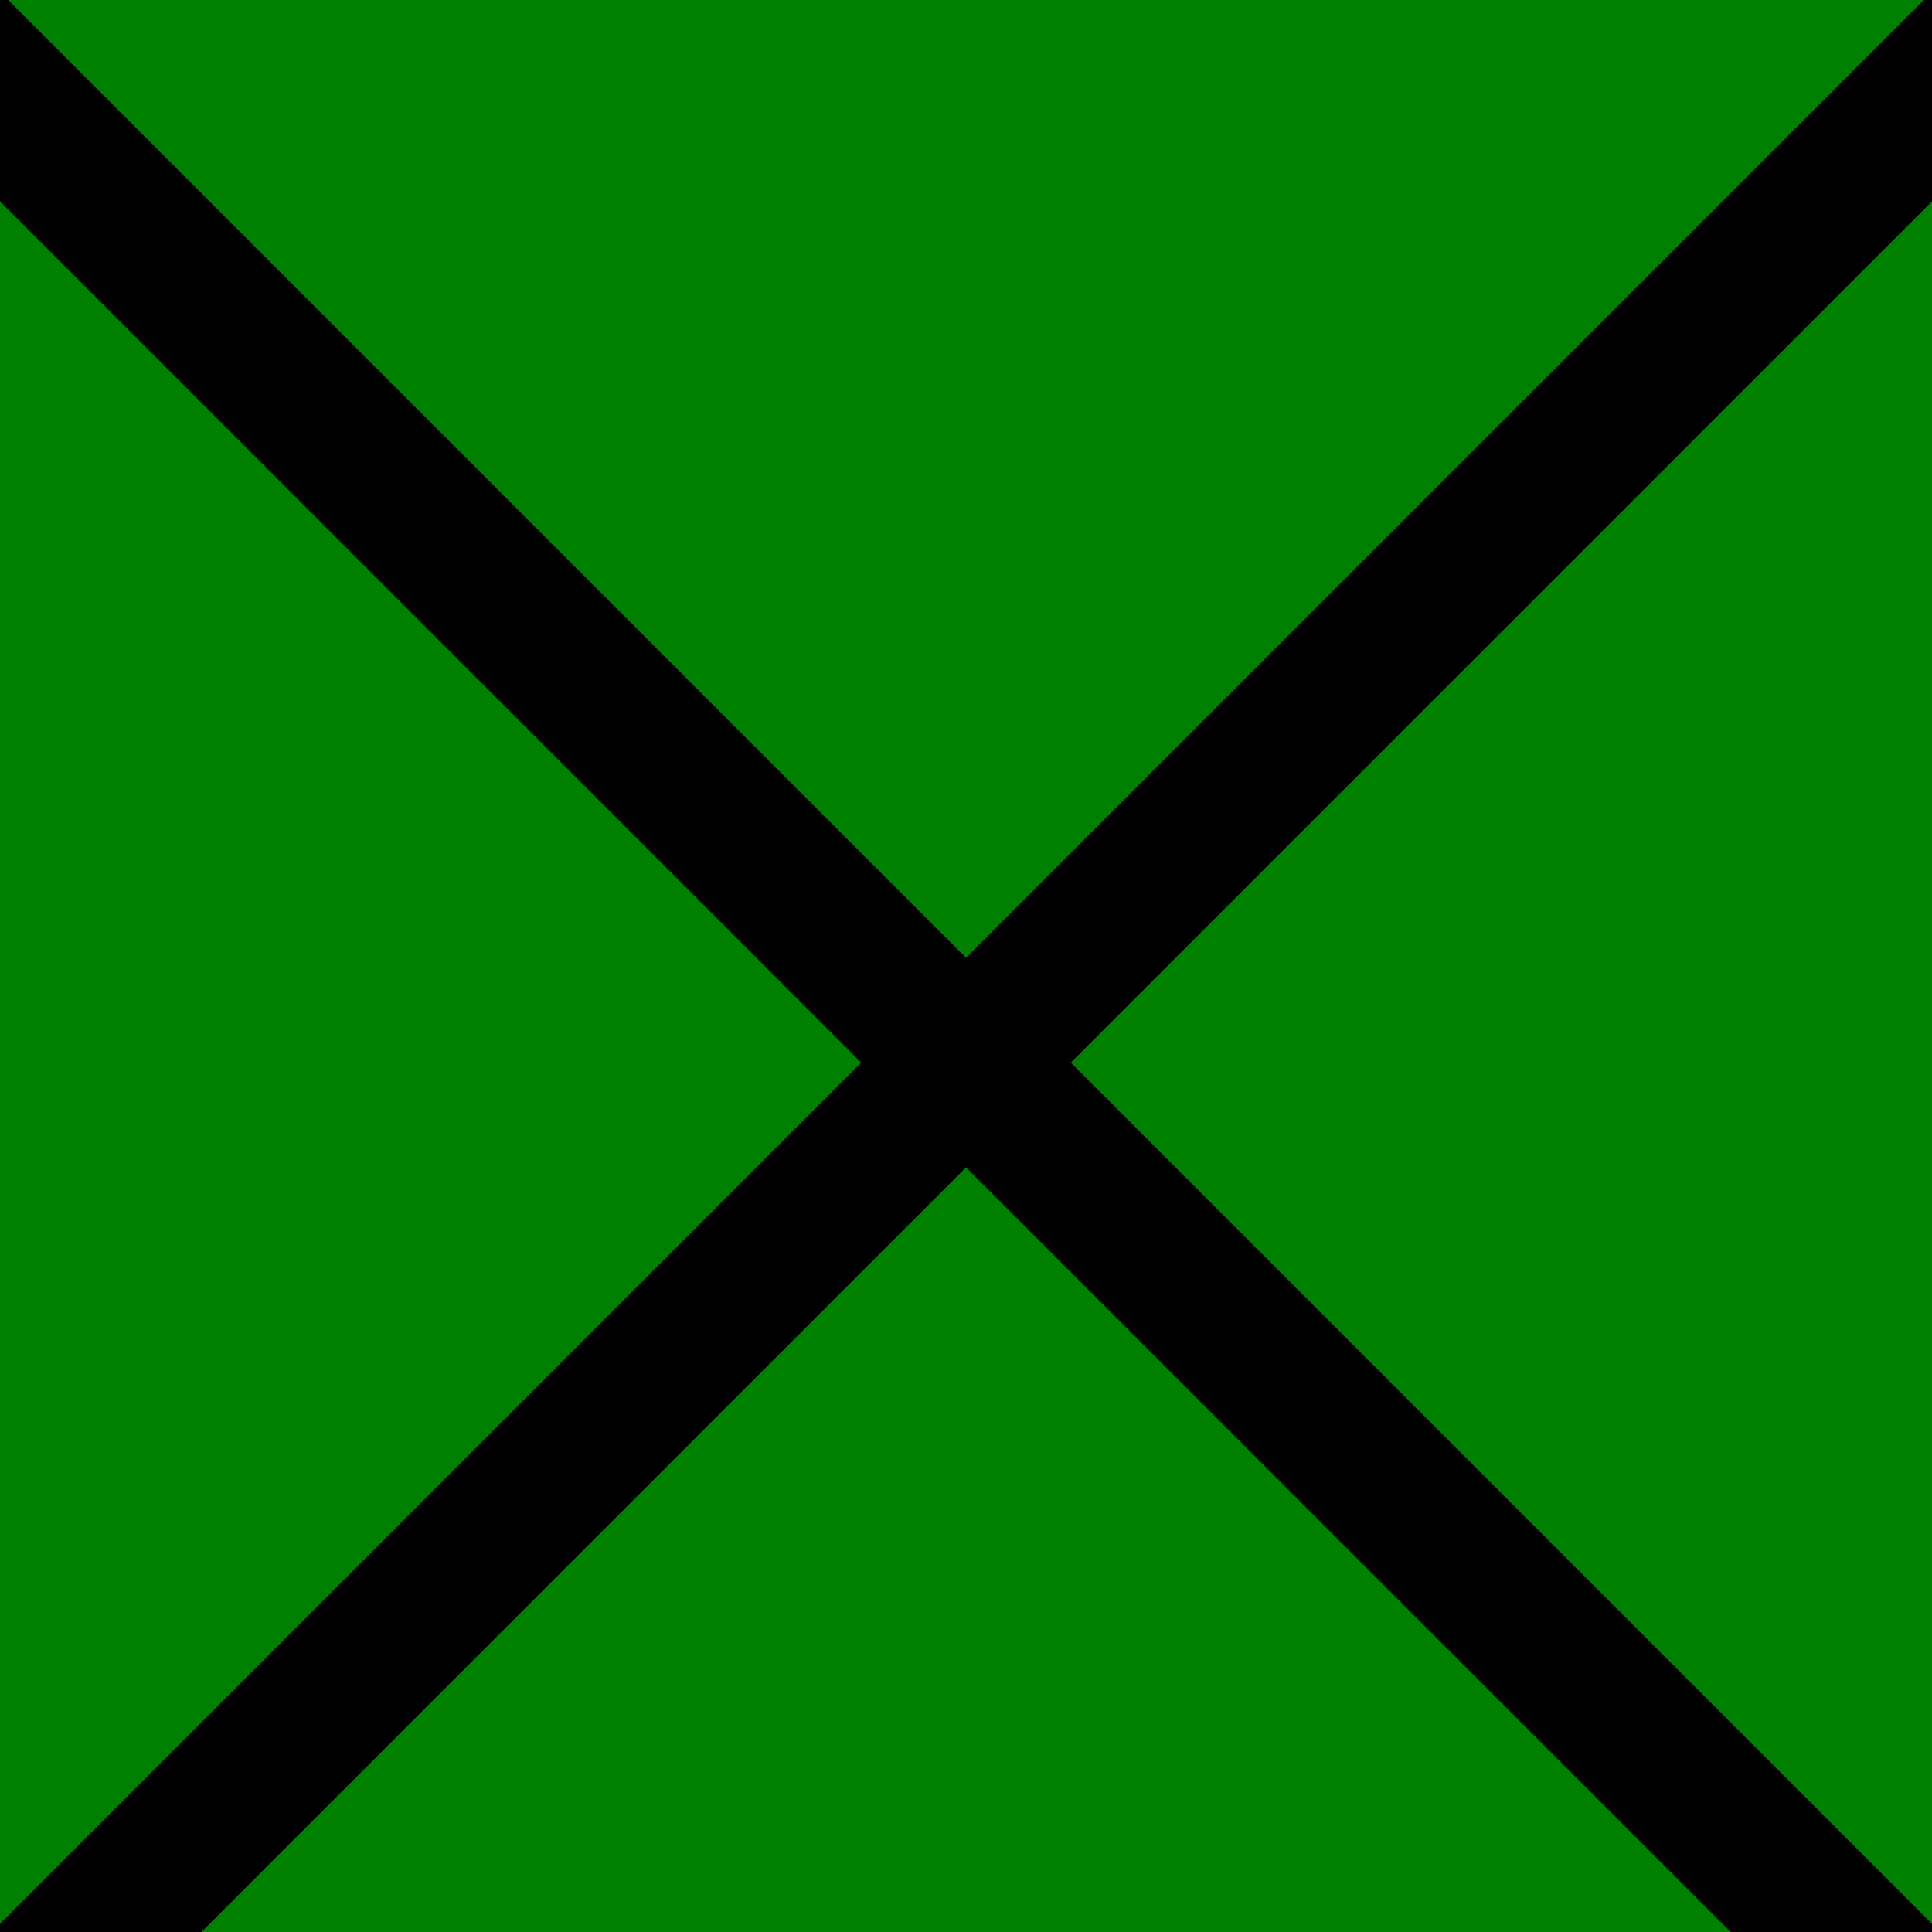
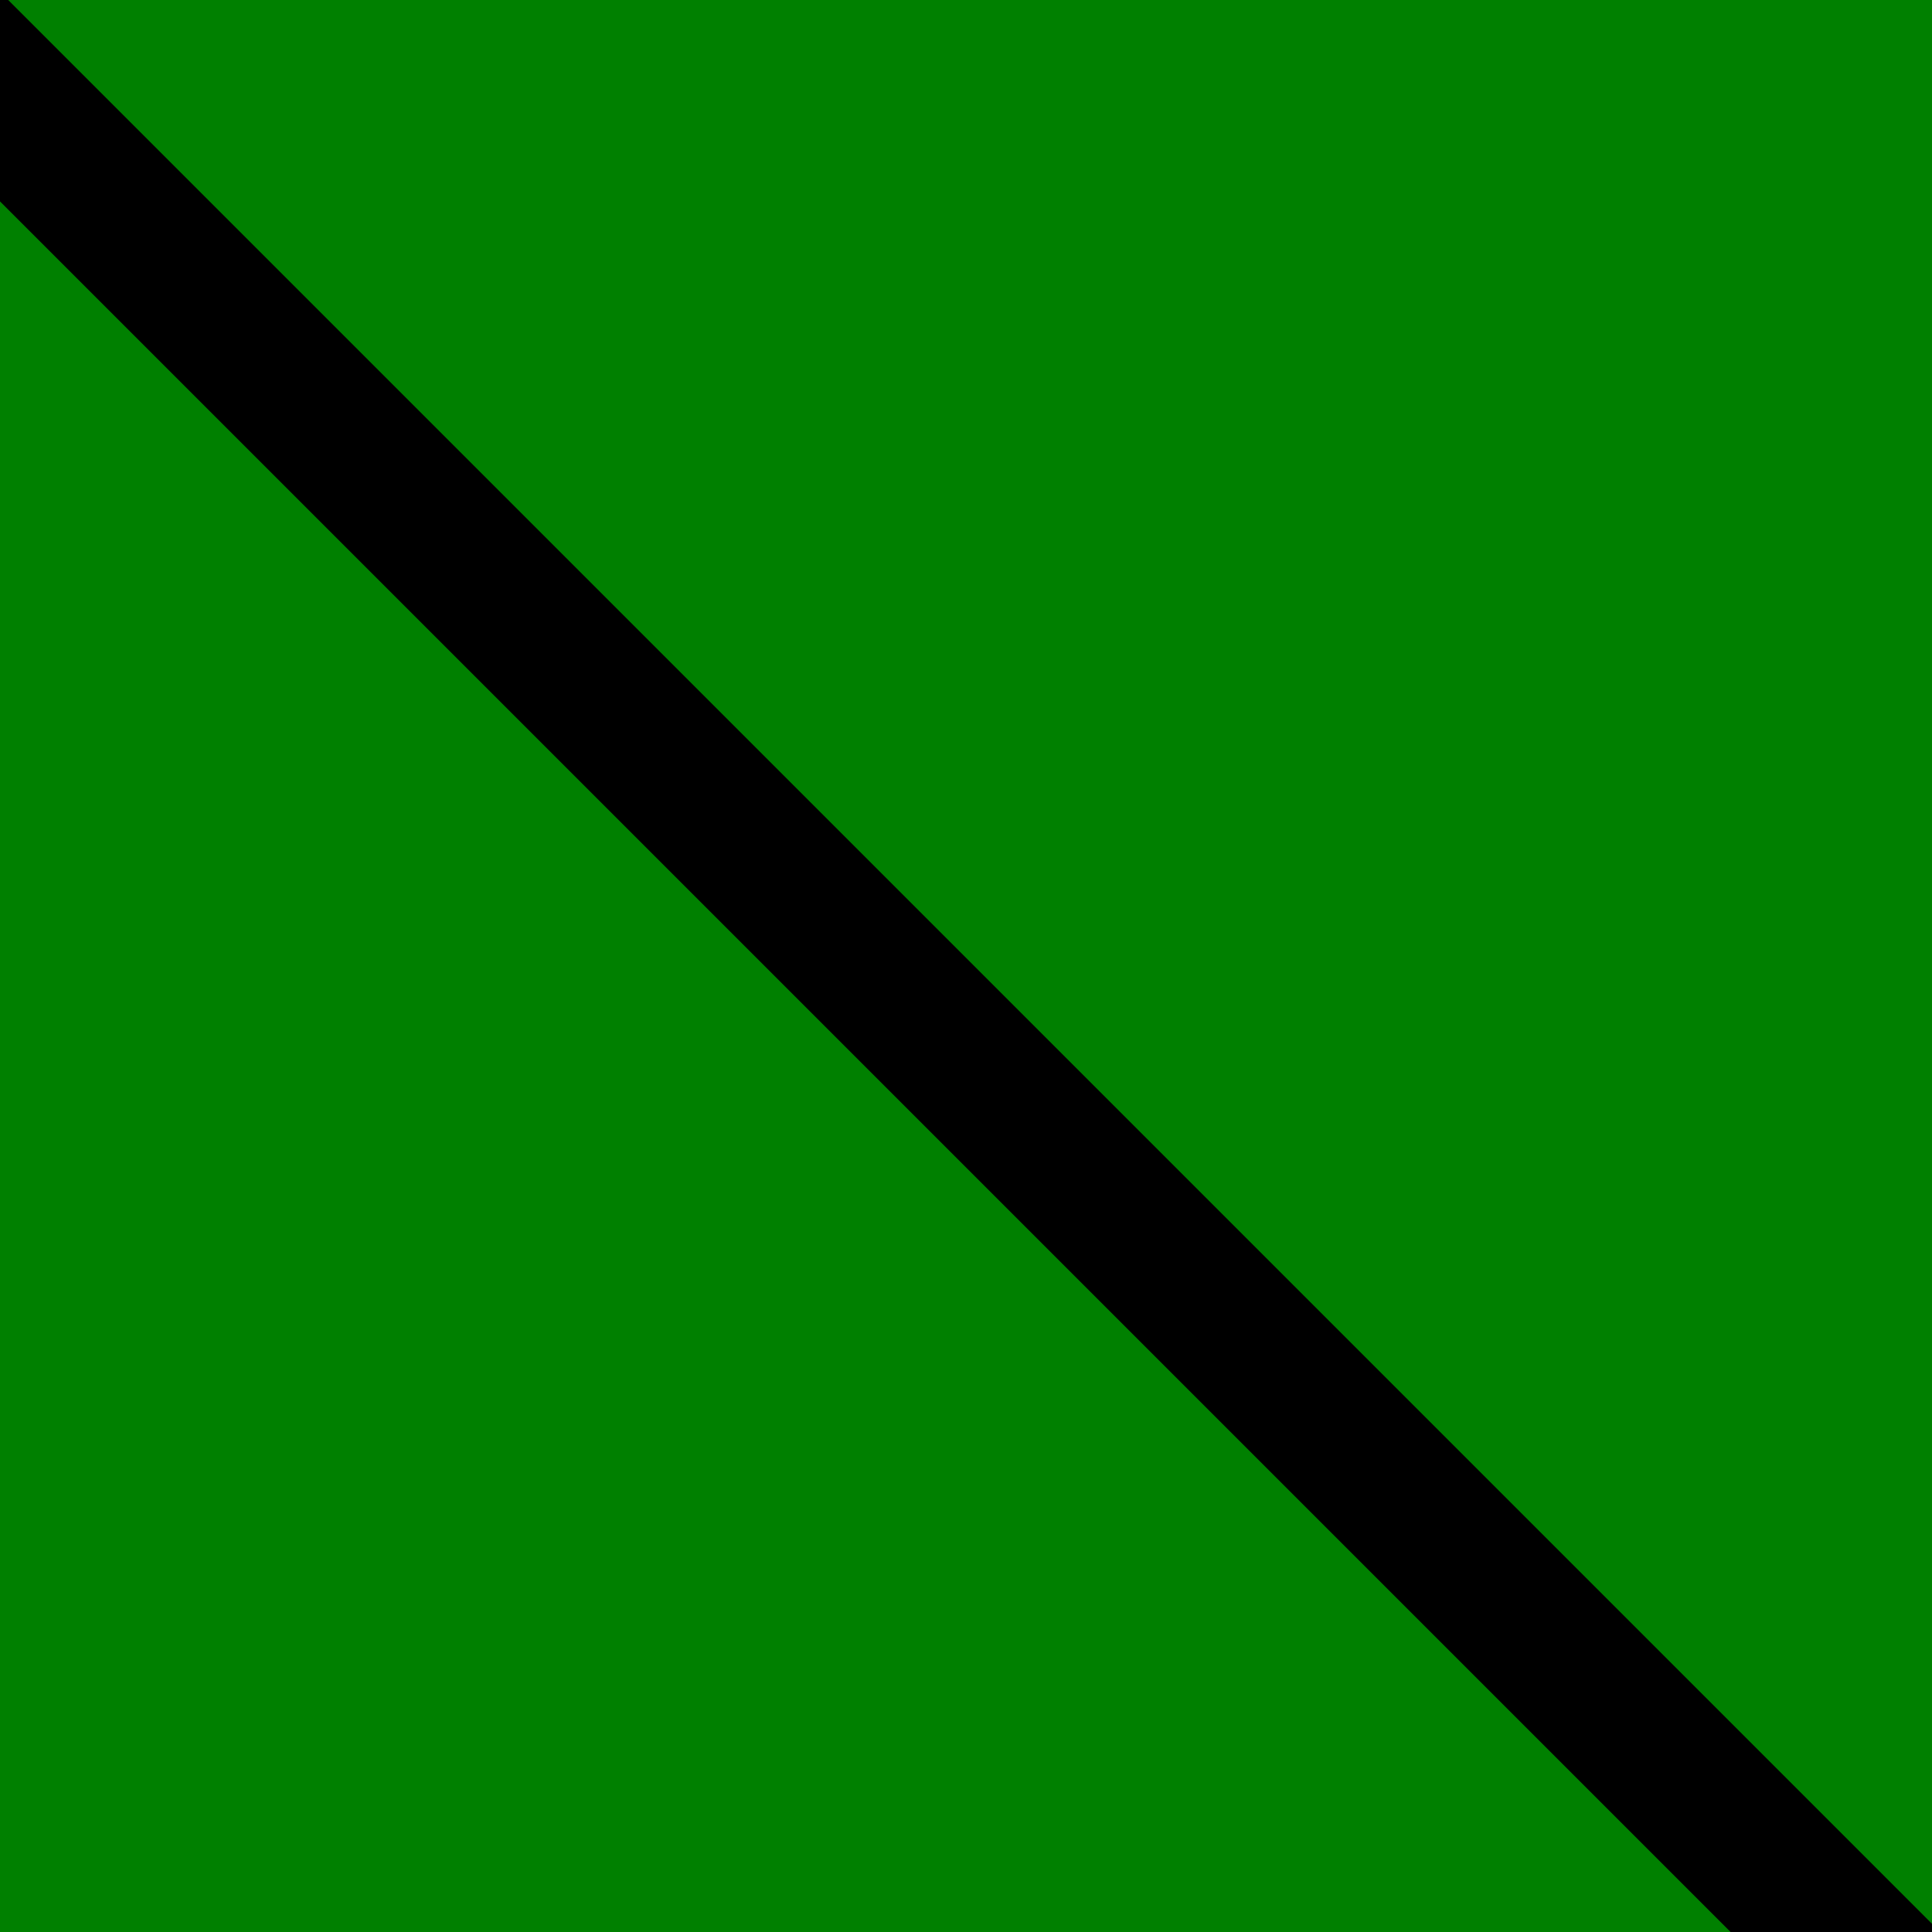
<svg xmlns="http://www.w3.org/2000/svg" viewBox="0 0 500 500">
  <rect width="500" height="500" style="fill:green" />
  <path d="M 0 0 L 0 50 L 450 500 L 500 500 L 0 0 " stroke="black" stroke-width="3" fill="black" />
-   <path d="M 500 0 L 0 500 L 50 500 L 500 50 L 500 0 " stroke="black" stroke-width="3" fill="black" />
</svg>
